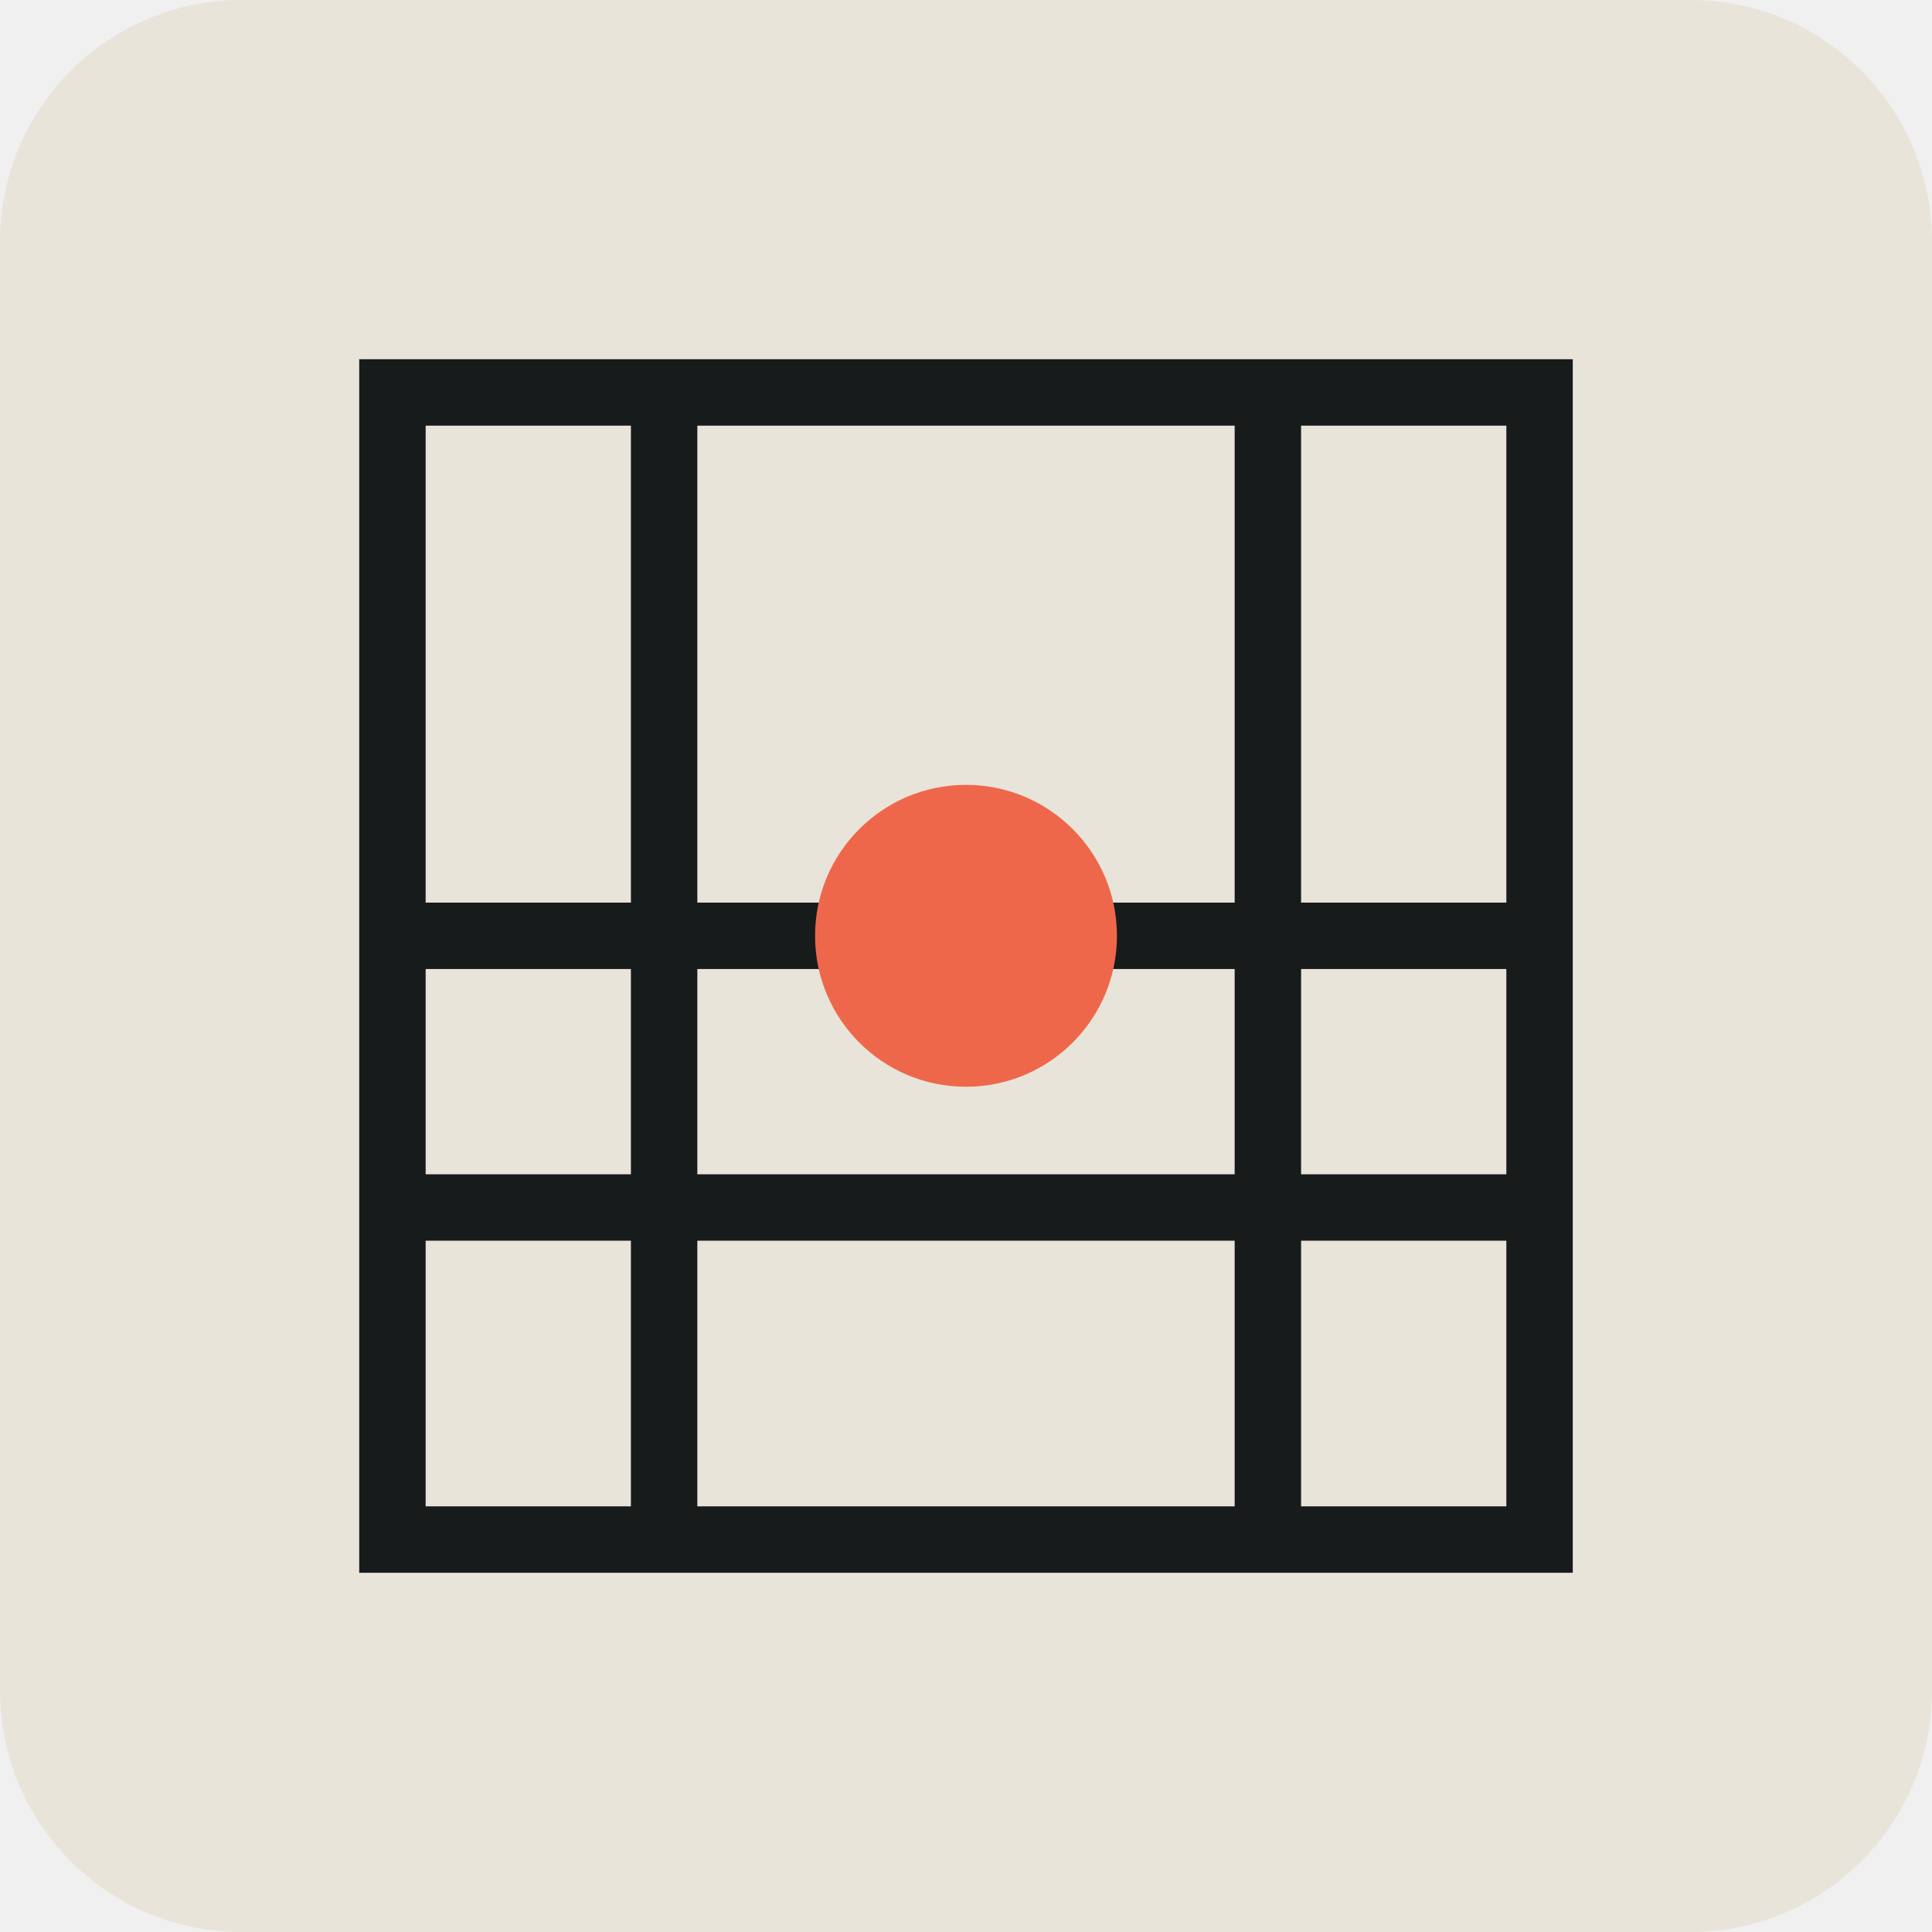
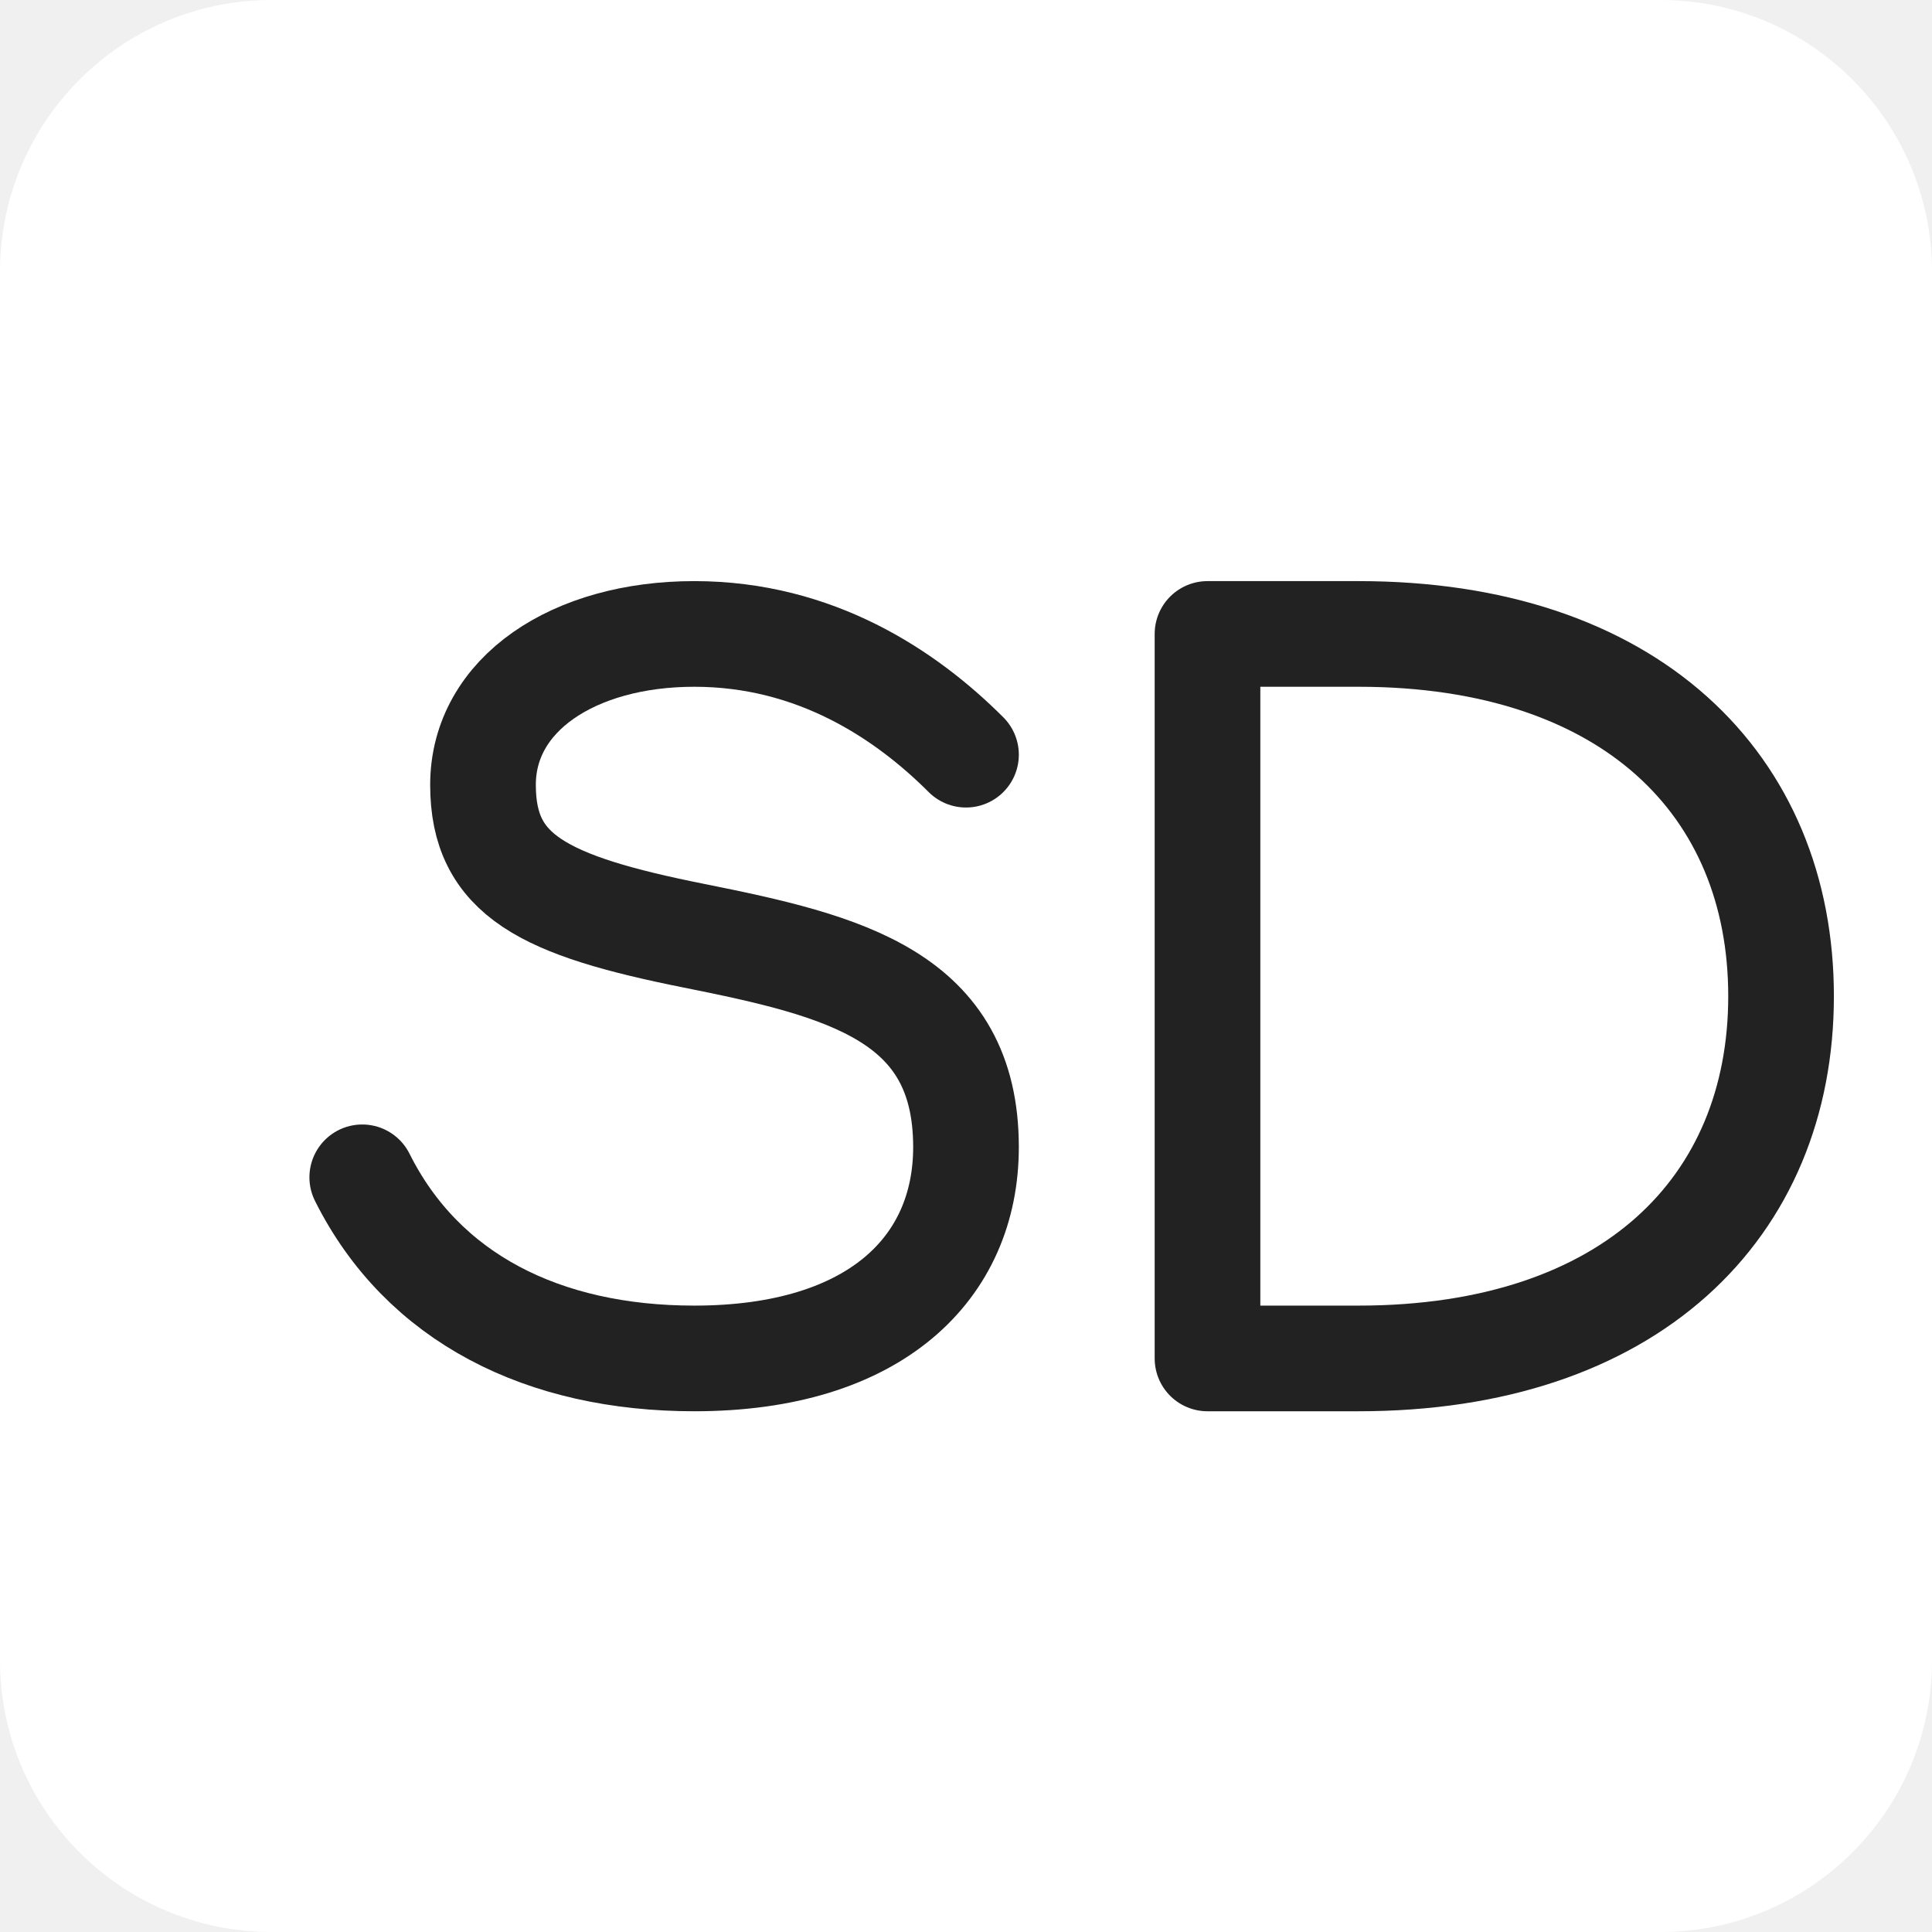
<svg xmlns="http://www.w3.org/2000/svg" viewBox="0 0 64 64">
-   <style>rect{fill:#e8e4d9}path{stroke:#171b1c}@media(prefers-color-scheme:dark){rect{fill:#171b1c}path{stroke:#e8e4d9}}</style>
-   <rect width="64" height="64" rx="8" />
-   <path d="M13 31h38M13 40h38M22 13v38M42 13v38" fill="none" stroke-width="2.2" />
-   <path d="M13 13h38v38H13z" fill="none" stroke-width="2.2" />
-   <circle cx="32" cy="31" r="5" fill="#ef674b" />
+   <rect width="64" height="64" rx="9" fill="#fff" />
+   <path d="M12 39c2 4 6 6 11 6 6 0 9-3 9-7 0-5-4-6-9-7-5-1-7-2-7-5 0-3 3-5 7-5 4 0 7 2 9 4" fill="none" stroke="#222" stroke-width="3.5" stroke-linecap="round" />
+   <path d="M40 21h5c9 0 14 5 14 12s-5 12-14 12h-5z" fill="none" stroke="#222" stroke-width="3.5" stroke-linejoin="round" />
</svg>
